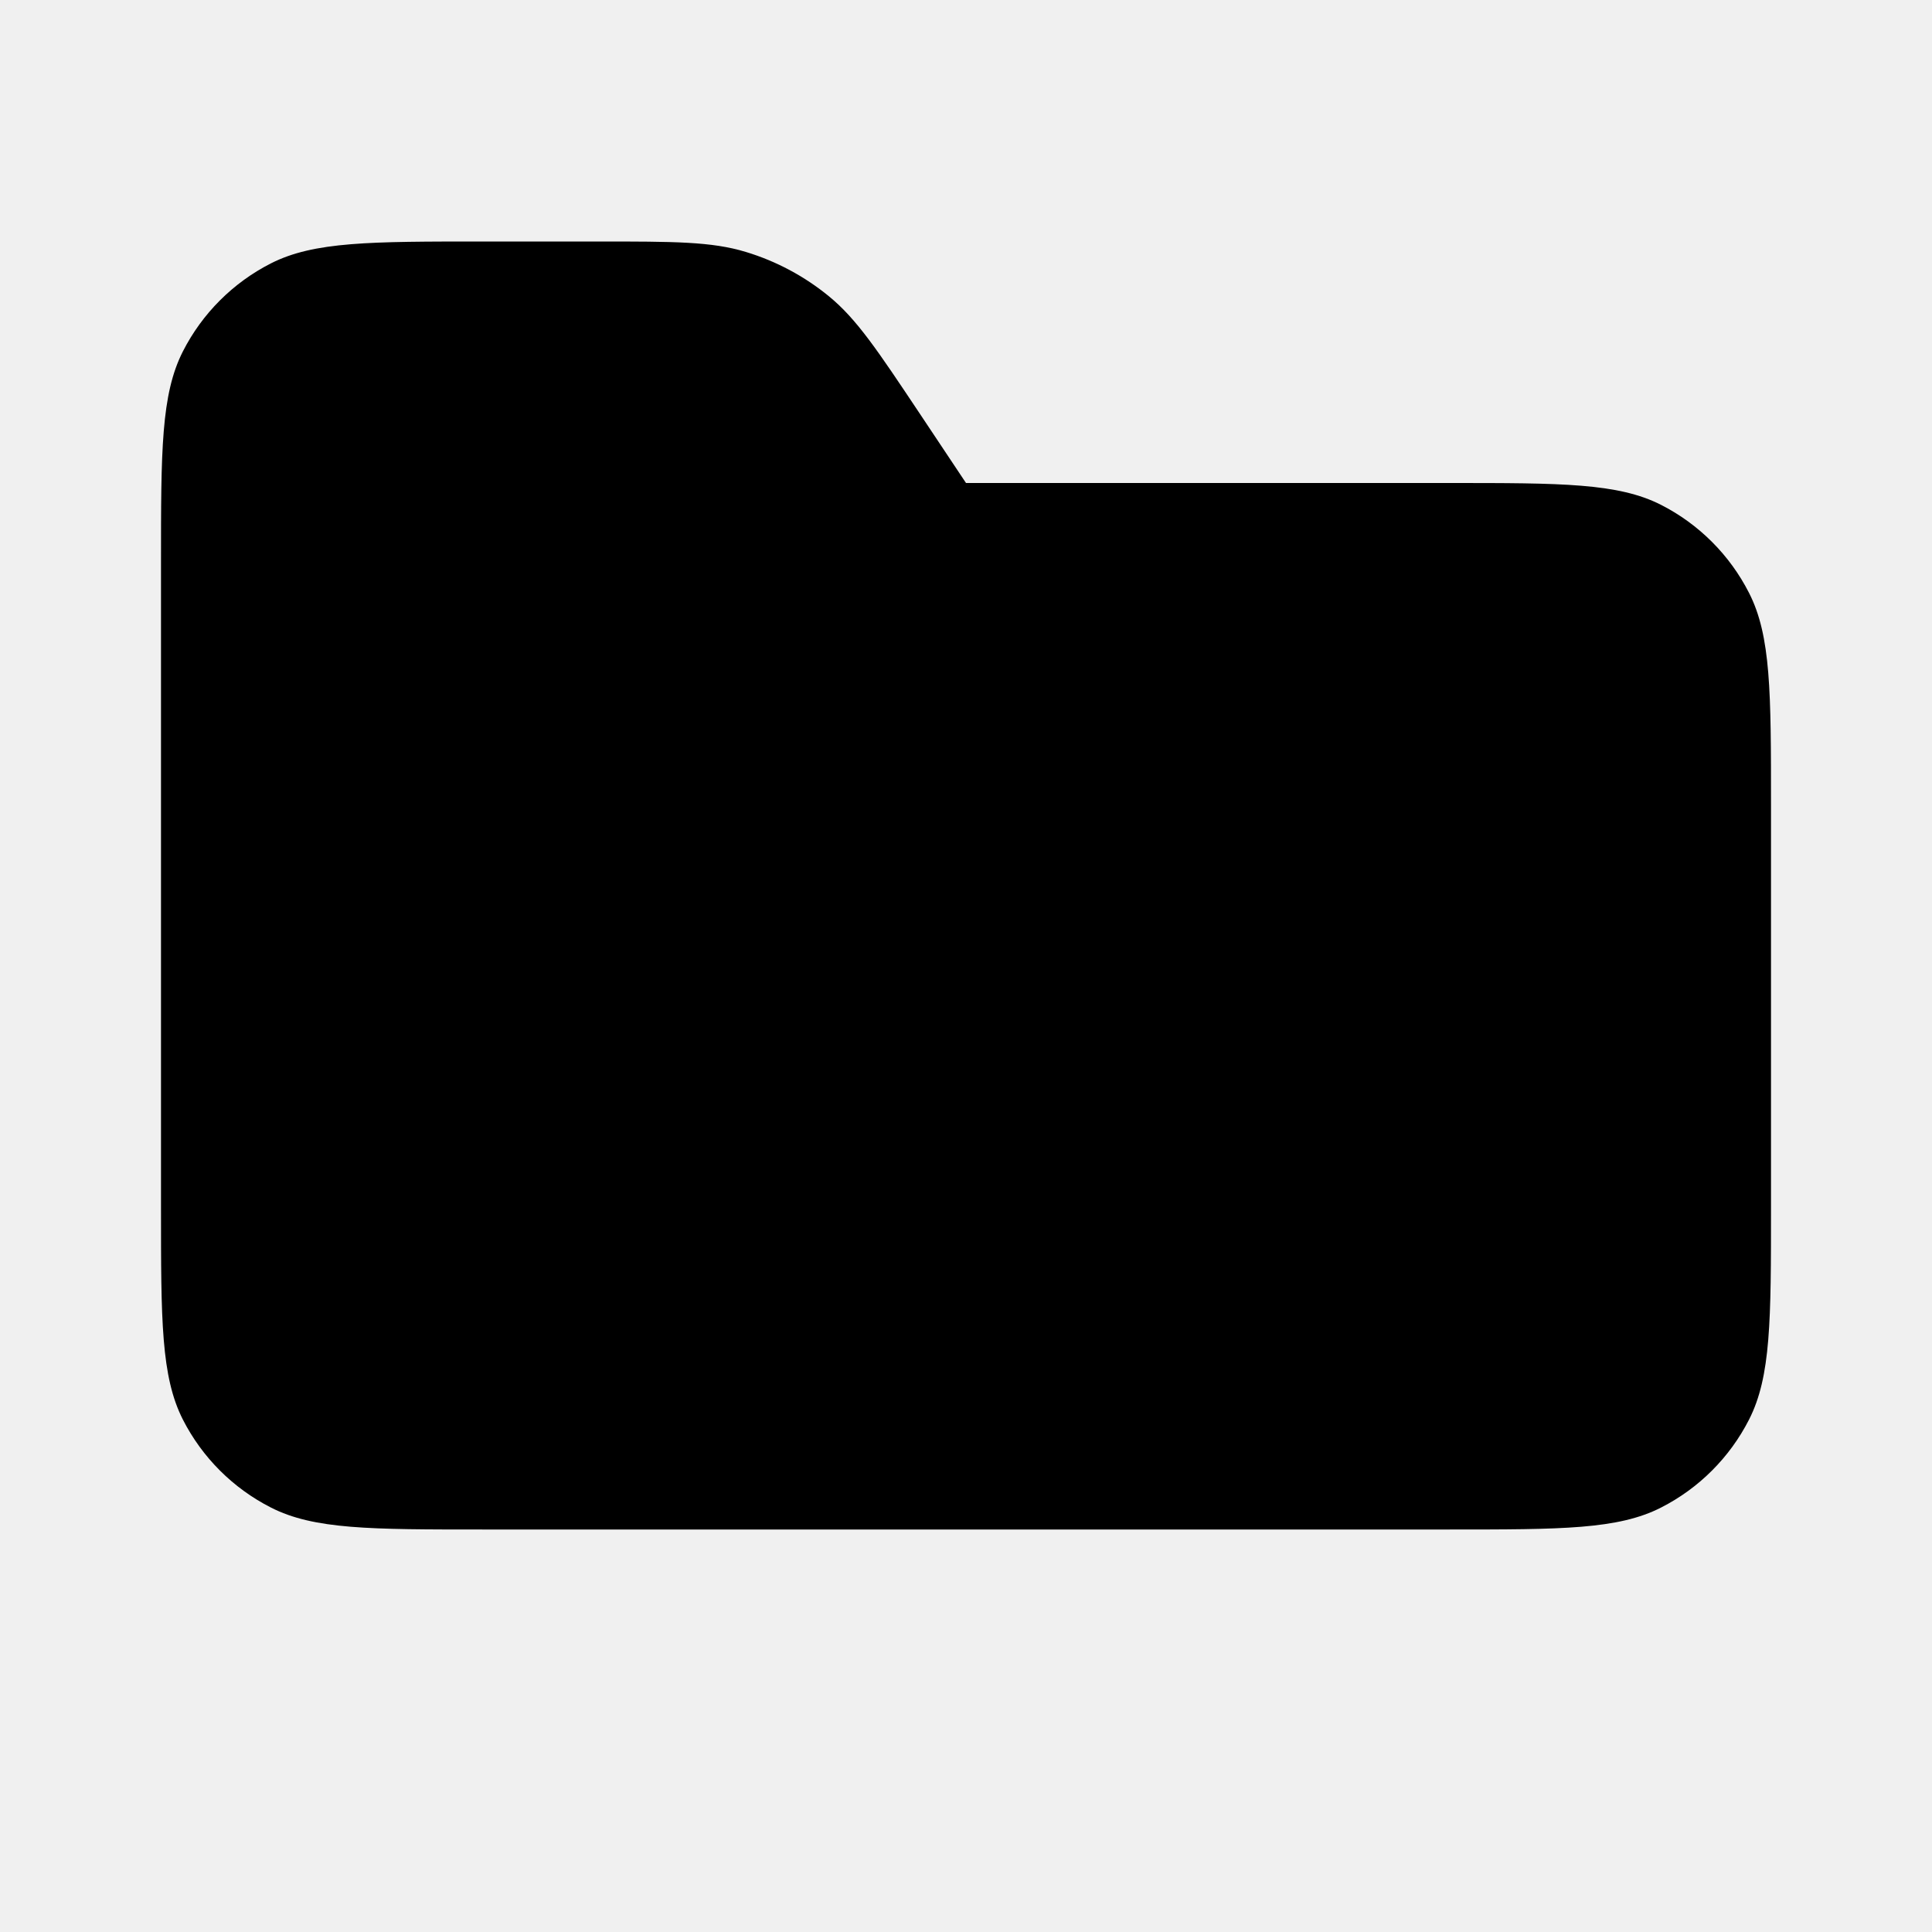
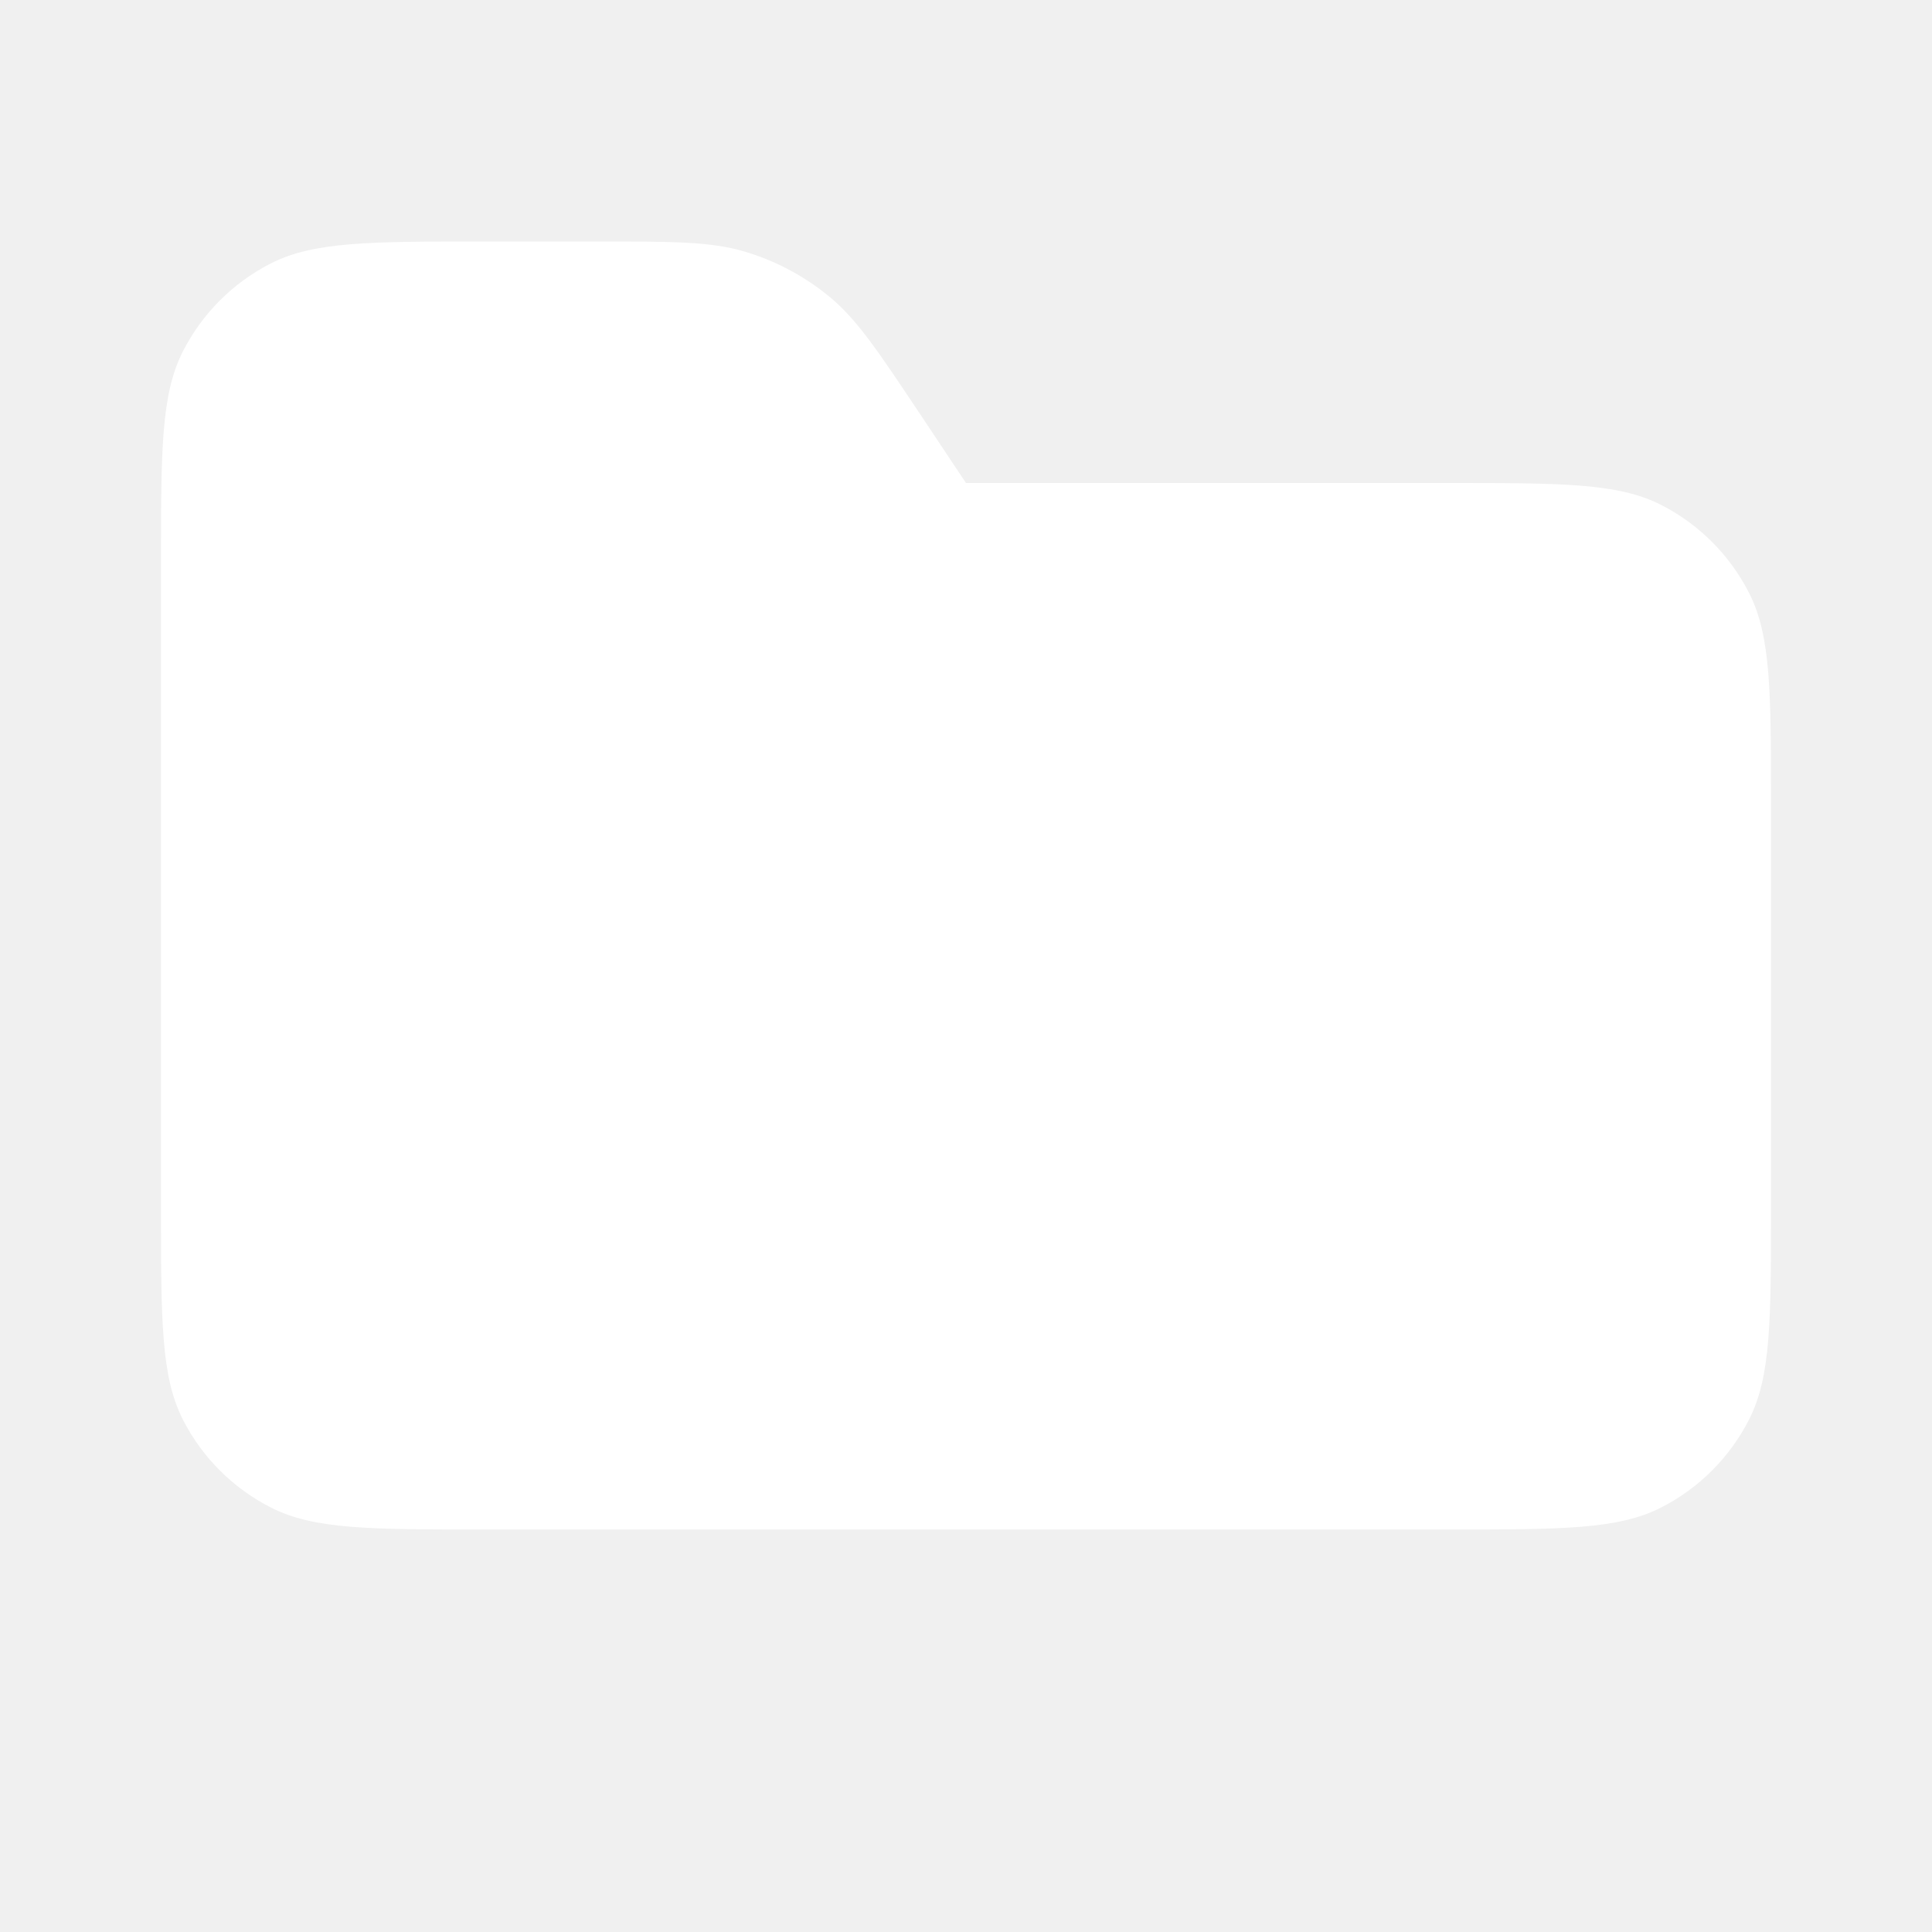
<svg xmlns="http://www.w3.org/2000/svg" width="800px" height="800px" viewBox="0 0 24 24" fill="none">
  <g id="SVGRepo_bgCarrier" stroke-width="0" />
  <g id="SVGRepo_tracerCarrier" stroke-linecap="round" stroke-linejoin="round" />
  <g id="SVGRepo_iconCarrier">
-     <path d="M2 7c0-1.4 0-2.1.272-2.635a2.5 2.5 0 0 1 1.093-1.093C3.9 3 4.6 3 6 3h1.431c.94 0 1.409 0 1.835.13a3 3 0 0 1 1.033.552c.345.283.605.674 1.126 1.455L12 6h6c1.4 0 2.1 0 2.635.272a2.5 2.5 0 0 1 1.092 1.093C22 7.9 22 8.6 22 10v5c0 1.4 0 2.1-.273 2.635a2.5 2.5 0 0 1-1.092 1.092C20.1 19 19.4 19 18 19H6c-1.4 0-2.1 0-2.635-.273a2.5 2.5 0 0 1-1.093-1.092C2 17.1 2 16.4 2 15V7z" fill="#000000" />
+     <path d="M2 7c0-1.4 0-2.1.272-2.635a2.5 2.5 0 0 1 1.093-1.093C3.9 3 4.6 3 6 3h1.431c.94 0 1.409 0 1.835.13a3 3 0 0 1 1.033.552c.345.283.605.674 1.126 1.455L12 6h6c1.4 0 2.1 0 2.635.272a2.5 2.5 0 0 1 1.092 1.093C22 7.9 22 8.6 22 10v5c0 1.4 0 2.1-.273 2.635a2.5 2.5 0 0 1-1.092 1.092C20.1 19 19.4 19 18 19H6c-1.4 0-2.1 0-2.635-.273a2.5 2.5 0 0 1-1.093-1.092C2 17.1 2 16.4 2 15V7z" fill="#ffffff" />
  </g>
</svg>
